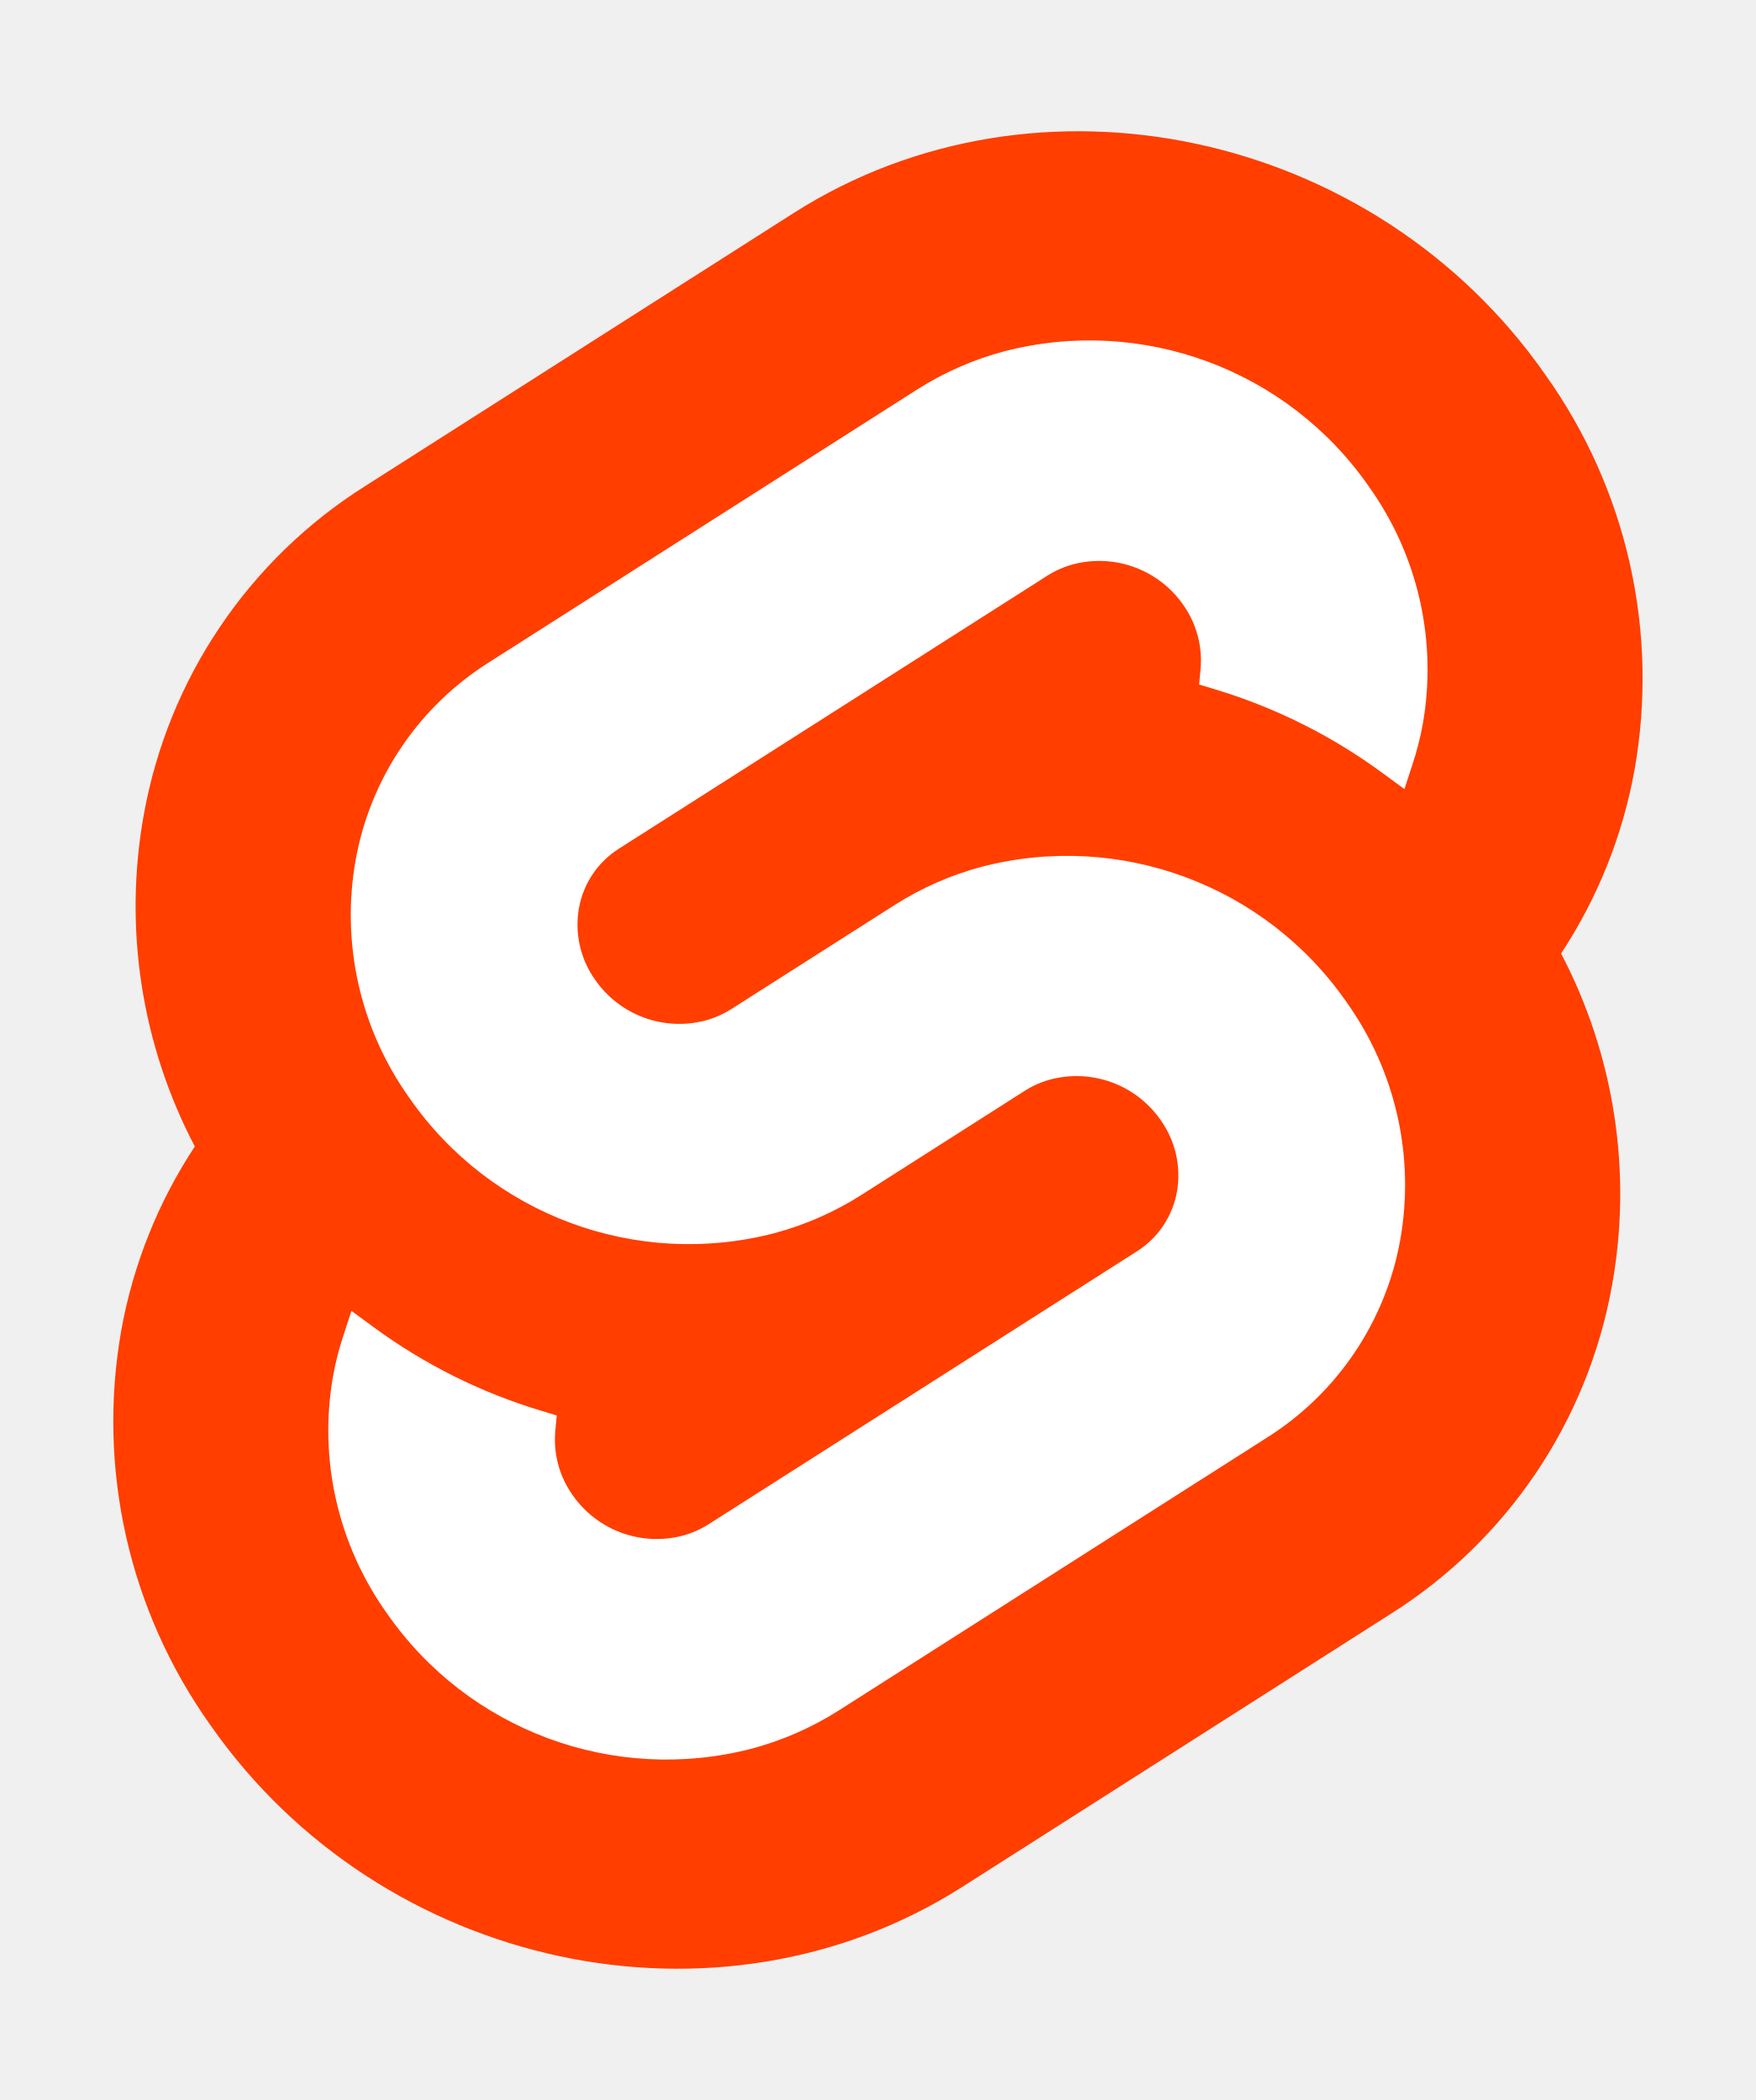
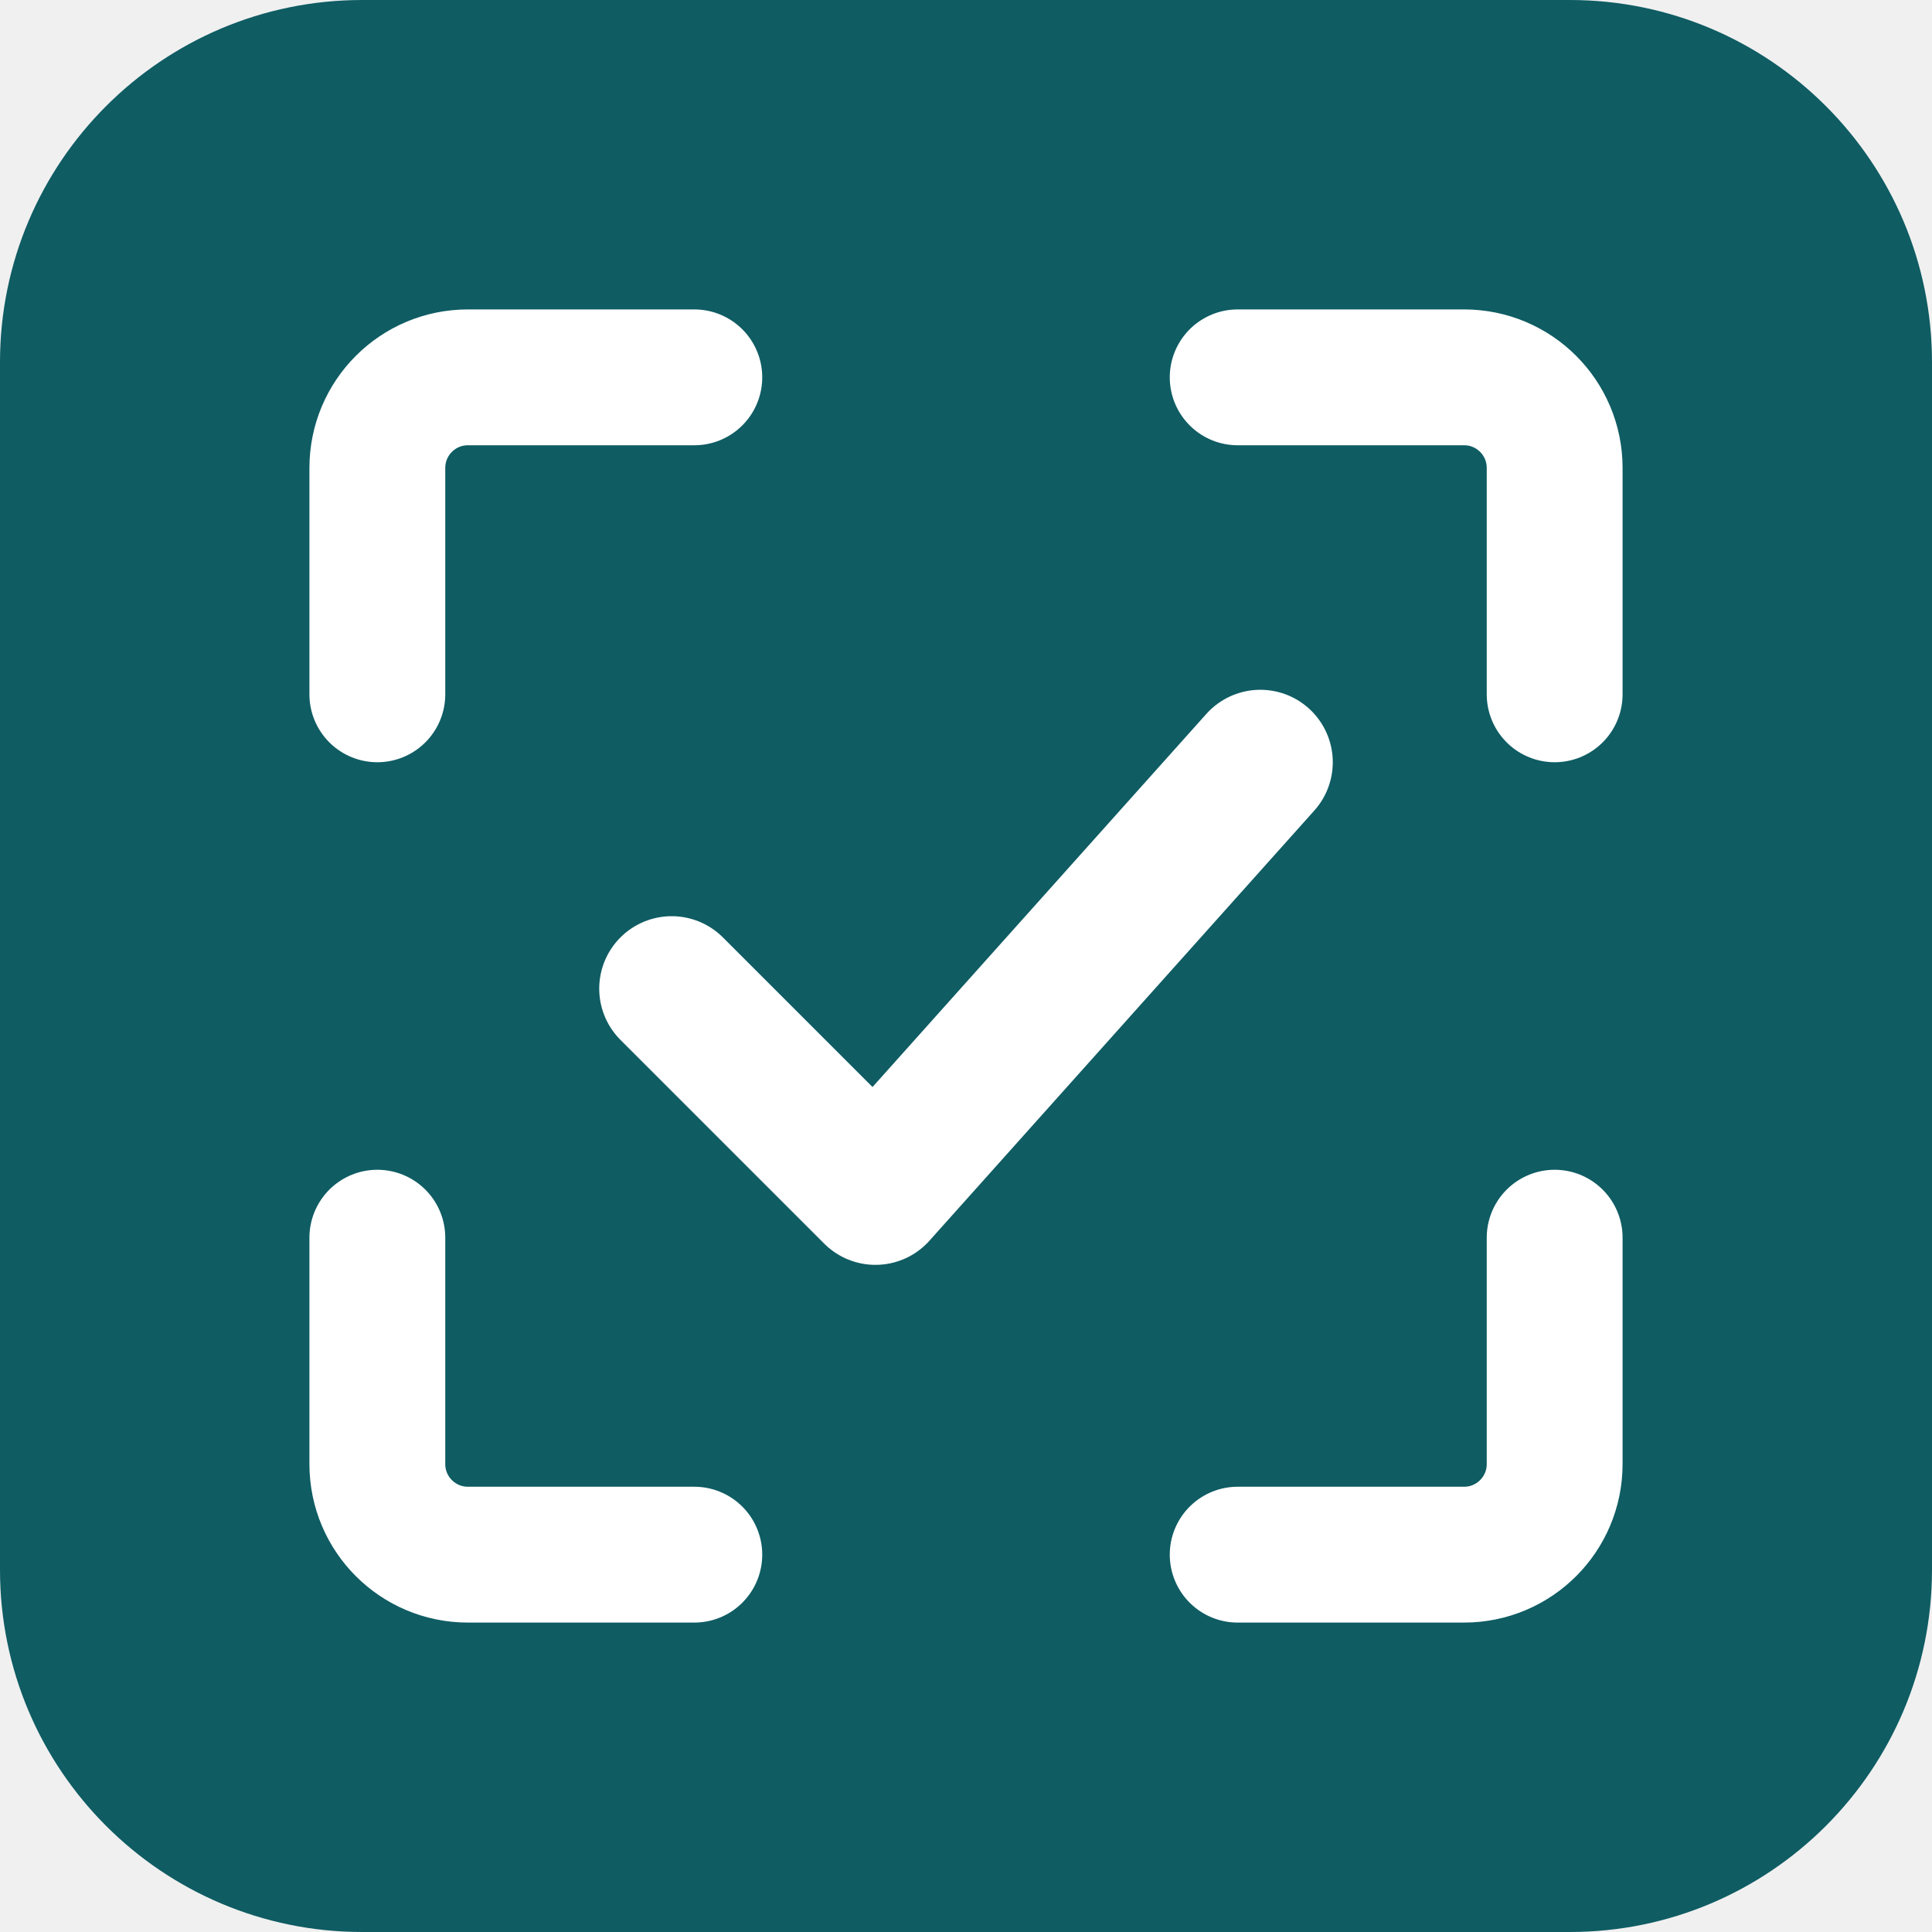
- <svg xmlns="http://www.w3.org/2000/svg" width="107" height="128" viewBox="0 0 107 128">
-   <path d="M94.157 22.819c-10.4-14.885-30.94-19.297-45.792-9.835L22.282 29.608A29.92 29.92 0 0 0 8.764 49.65a31.5 31.5 0 0 0 3.108 20.231 30 30 0 0 0-4.477 11.183 31.9 31.9 0 0 0 5.448 24.116c10.402 14.887 30.942 19.297 45.791 9.835l26.083-16.624A29.92 29.92 0 0 0 98.235 78.35a31.53 31.53 0 0 0-3.105-20.232 30 30 0 0 0 4.474-11.182 31.88 31.88 0 0 0-5.447-24.116" style="fill:#ff3e00" />
-   <path d="M45.817 106.582a20.72 20.72 0 0 1-22.237-8.243 19.17 19.17 0 0 1-3.277-14.503 18 18 0 0 1 .624-2.435l.49-1.498 1.337.981a33.6 33.6 0 0 0 10.203 5.098l.97.294-.09.968a5.85 5.85 0 0 0 1.052 3.878 6.24 6.24 0 0 0 6.695 2.485 5.8 5.8 0 0 0 1.603-.704L69.27 76.28a5.43 5.43 0 0 0 2.45-3.631 5.8 5.8 0 0 0-.987-4.371 6.24 6.24 0 0 0-6.698-2.487 5.7 5.7 0 0 0-1.6.704l-9.953 6.345a19 19 0 0 1-5.296 2.326 20.72 20.72 0 0 1-22.237-8.243 19.17 19.17 0 0 1-3.277-14.502 17.99 17.99 0 0 1 8.13-12.052l26.081-16.623a19 19 0 0 1 5.3-2.329 20.72 20.72 0 0 1 22.237 8.243 19.17 19.17 0 0 1 3.277 14.503 18 18 0 0 1-.624 2.435l-.49 1.498-1.337-.98a33.6 33.6 0 0 0-10.203-5.1l-.97-.294.09-.968a5.86 5.86 0 0 0-1.052-3.878 6.24 6.24 0 0 0-6.696-2.485 5.8 5.8 0 0 0-1.602.704L37.73 51.72a5.42 5.42 0 0 0-2.449 3.63 5.79 5.79 0 0 0 .986 4.372 6.24 6.24 0 0 0 6.698 2.486 5.8 5.8 0 0 0 1.602-.704l9.952-6.342a19 19 0 0 1 5.295-2.328 20.72 20.72 0 0 1 22.237 8.242 19.17 19.17 0 0 1 3.277 14.503 18 18 0 0 1-8.13 12.053l-26.081 16.622a19 19 0 0 1-5.3 2.328" style="fill:#fff" />
+ <svg xmlns="http://www.w3.org/2000/svg" viewBox="0 0 32 32" fill="none">
+   <rect width="32" height="32" rx="6" fill="#0f5c63" />
+   <g transform="translate(4 4) scale(.75)" stroke="#fff" stroke-linecap="round">
+     <path d="M3 10V5a2 2 0 0 1 2-2h5M22 3h5a2 2 0 0 1 2 2v5M29 22v5a2 2 0 0 1-2 2h-5M10 29H5a2 2 0 0 1-2-2v-5" stroke-width="3" />
+     <path d="M9.5 16.5l4.5 4.5 8.5-9.5" stroke-width="3.2" stroke-linejoin="round" />
+   </g>
</svg>
